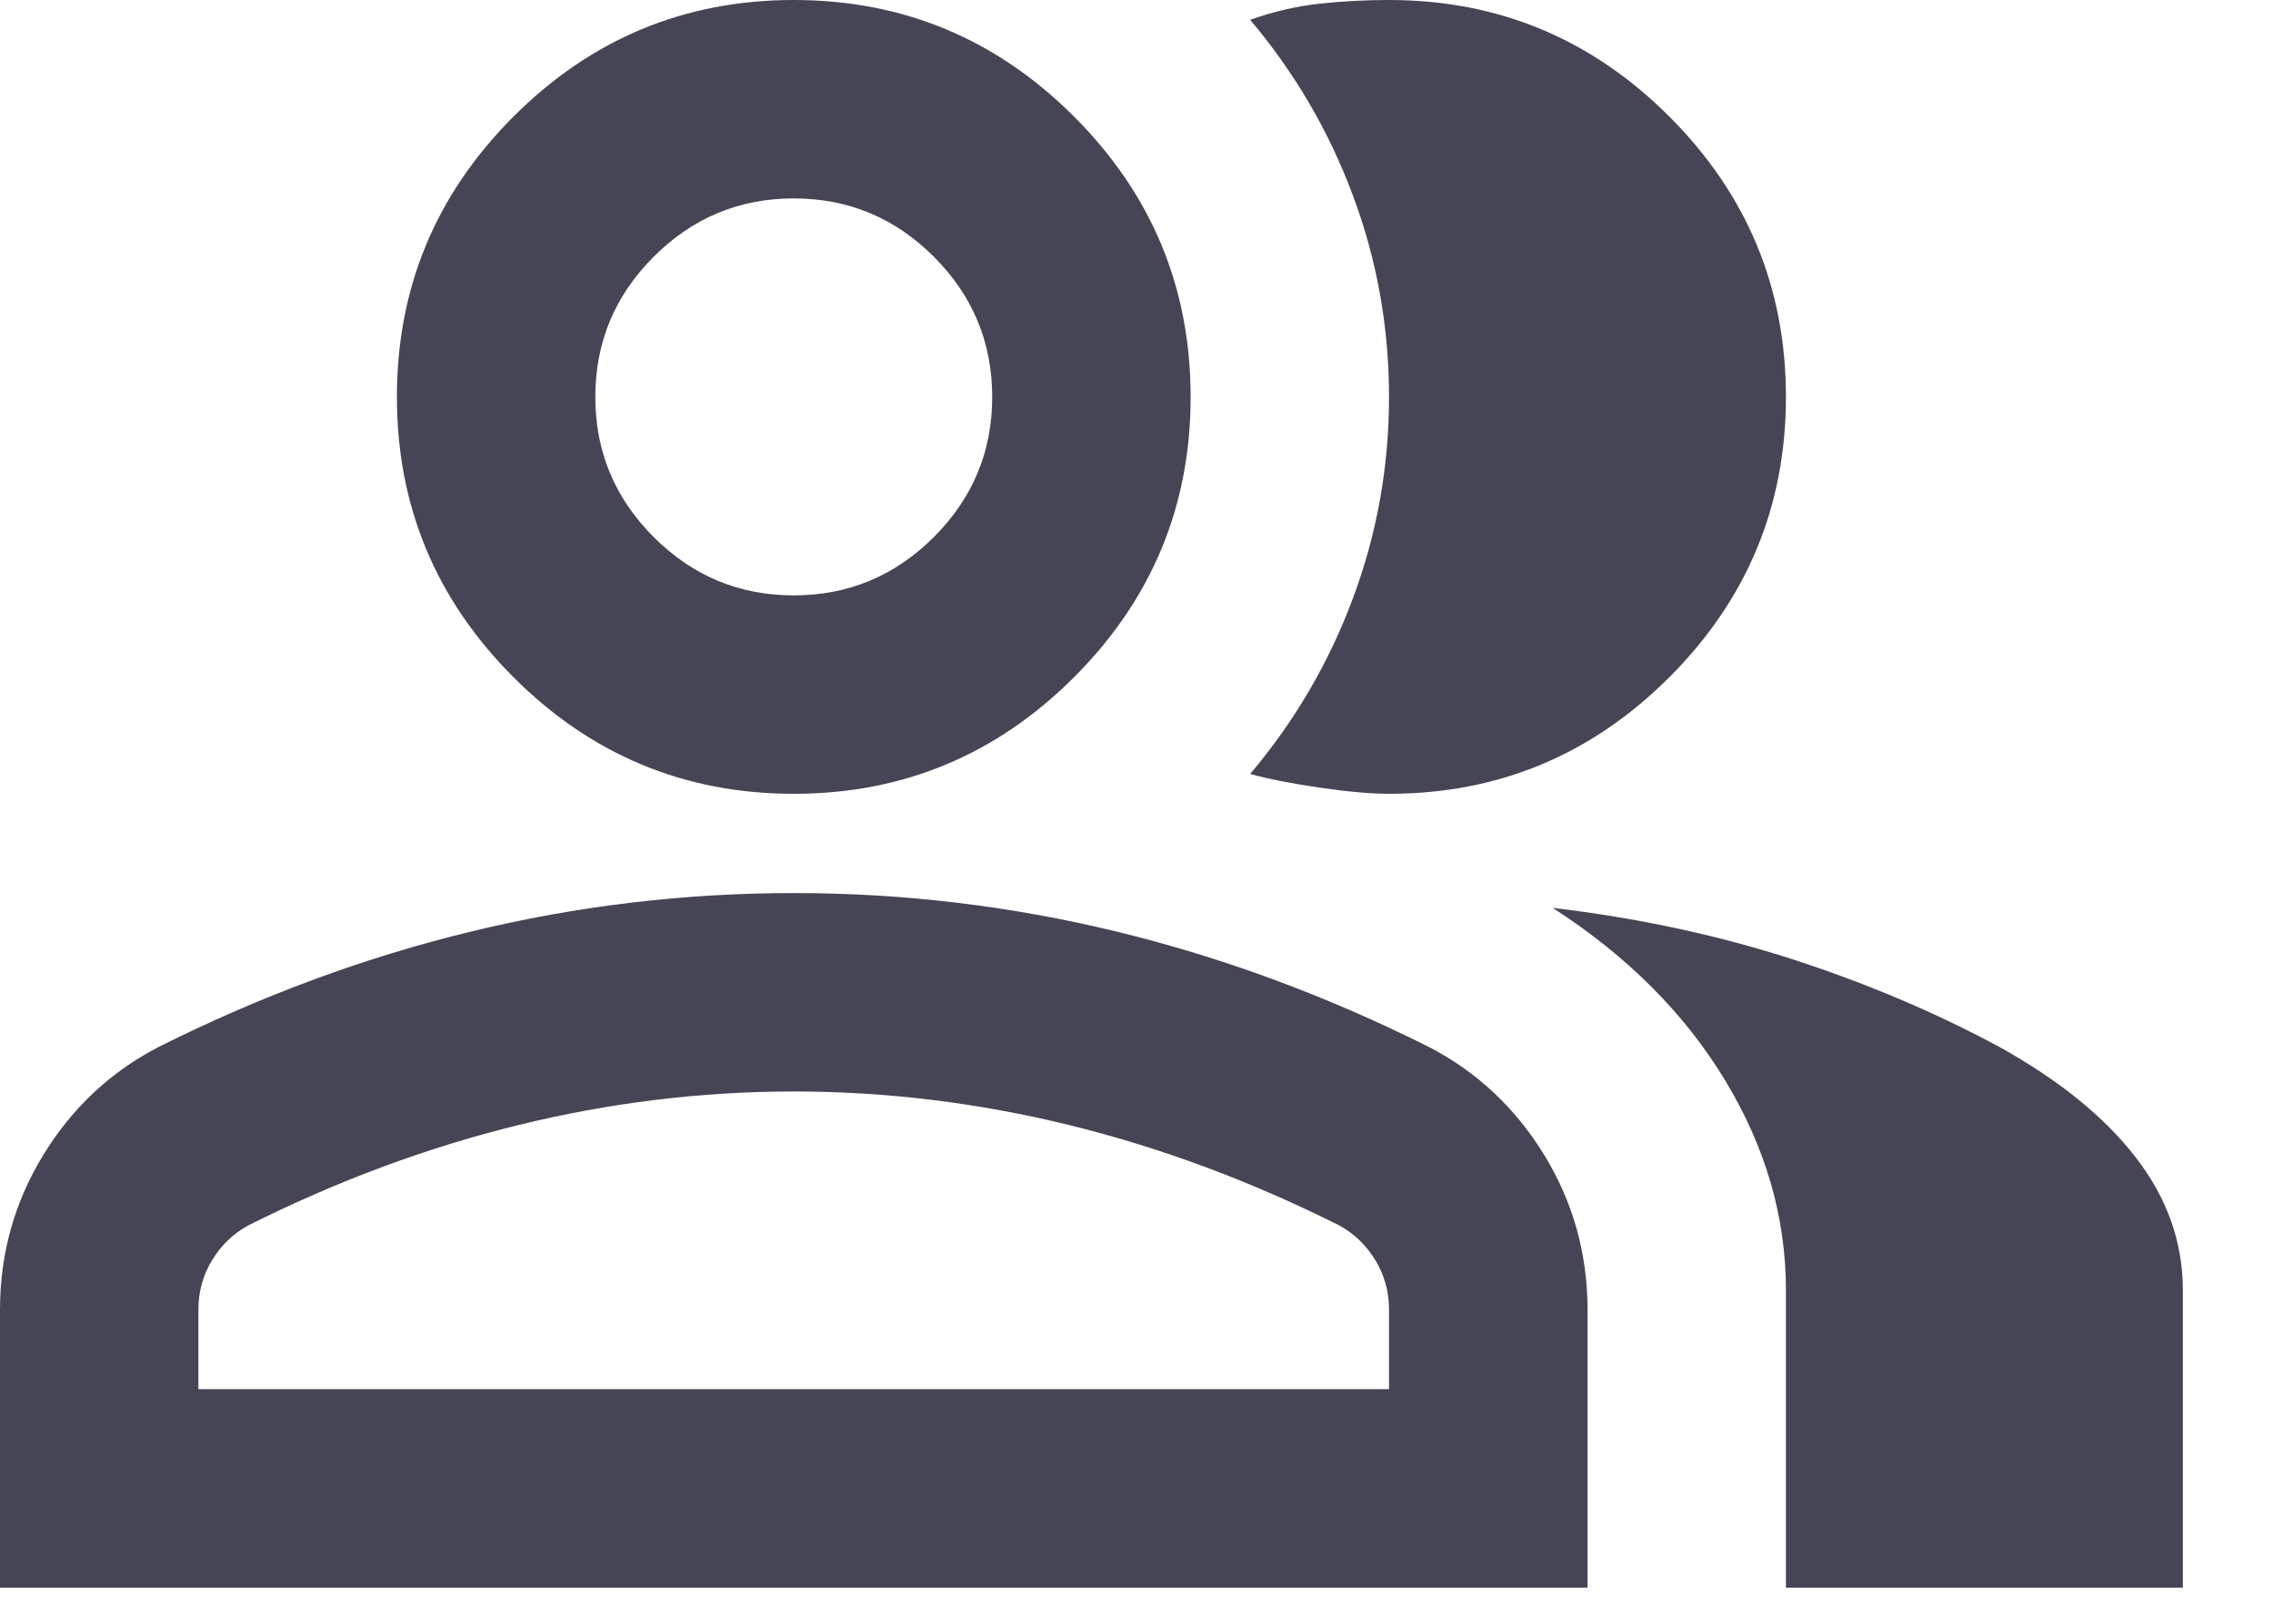
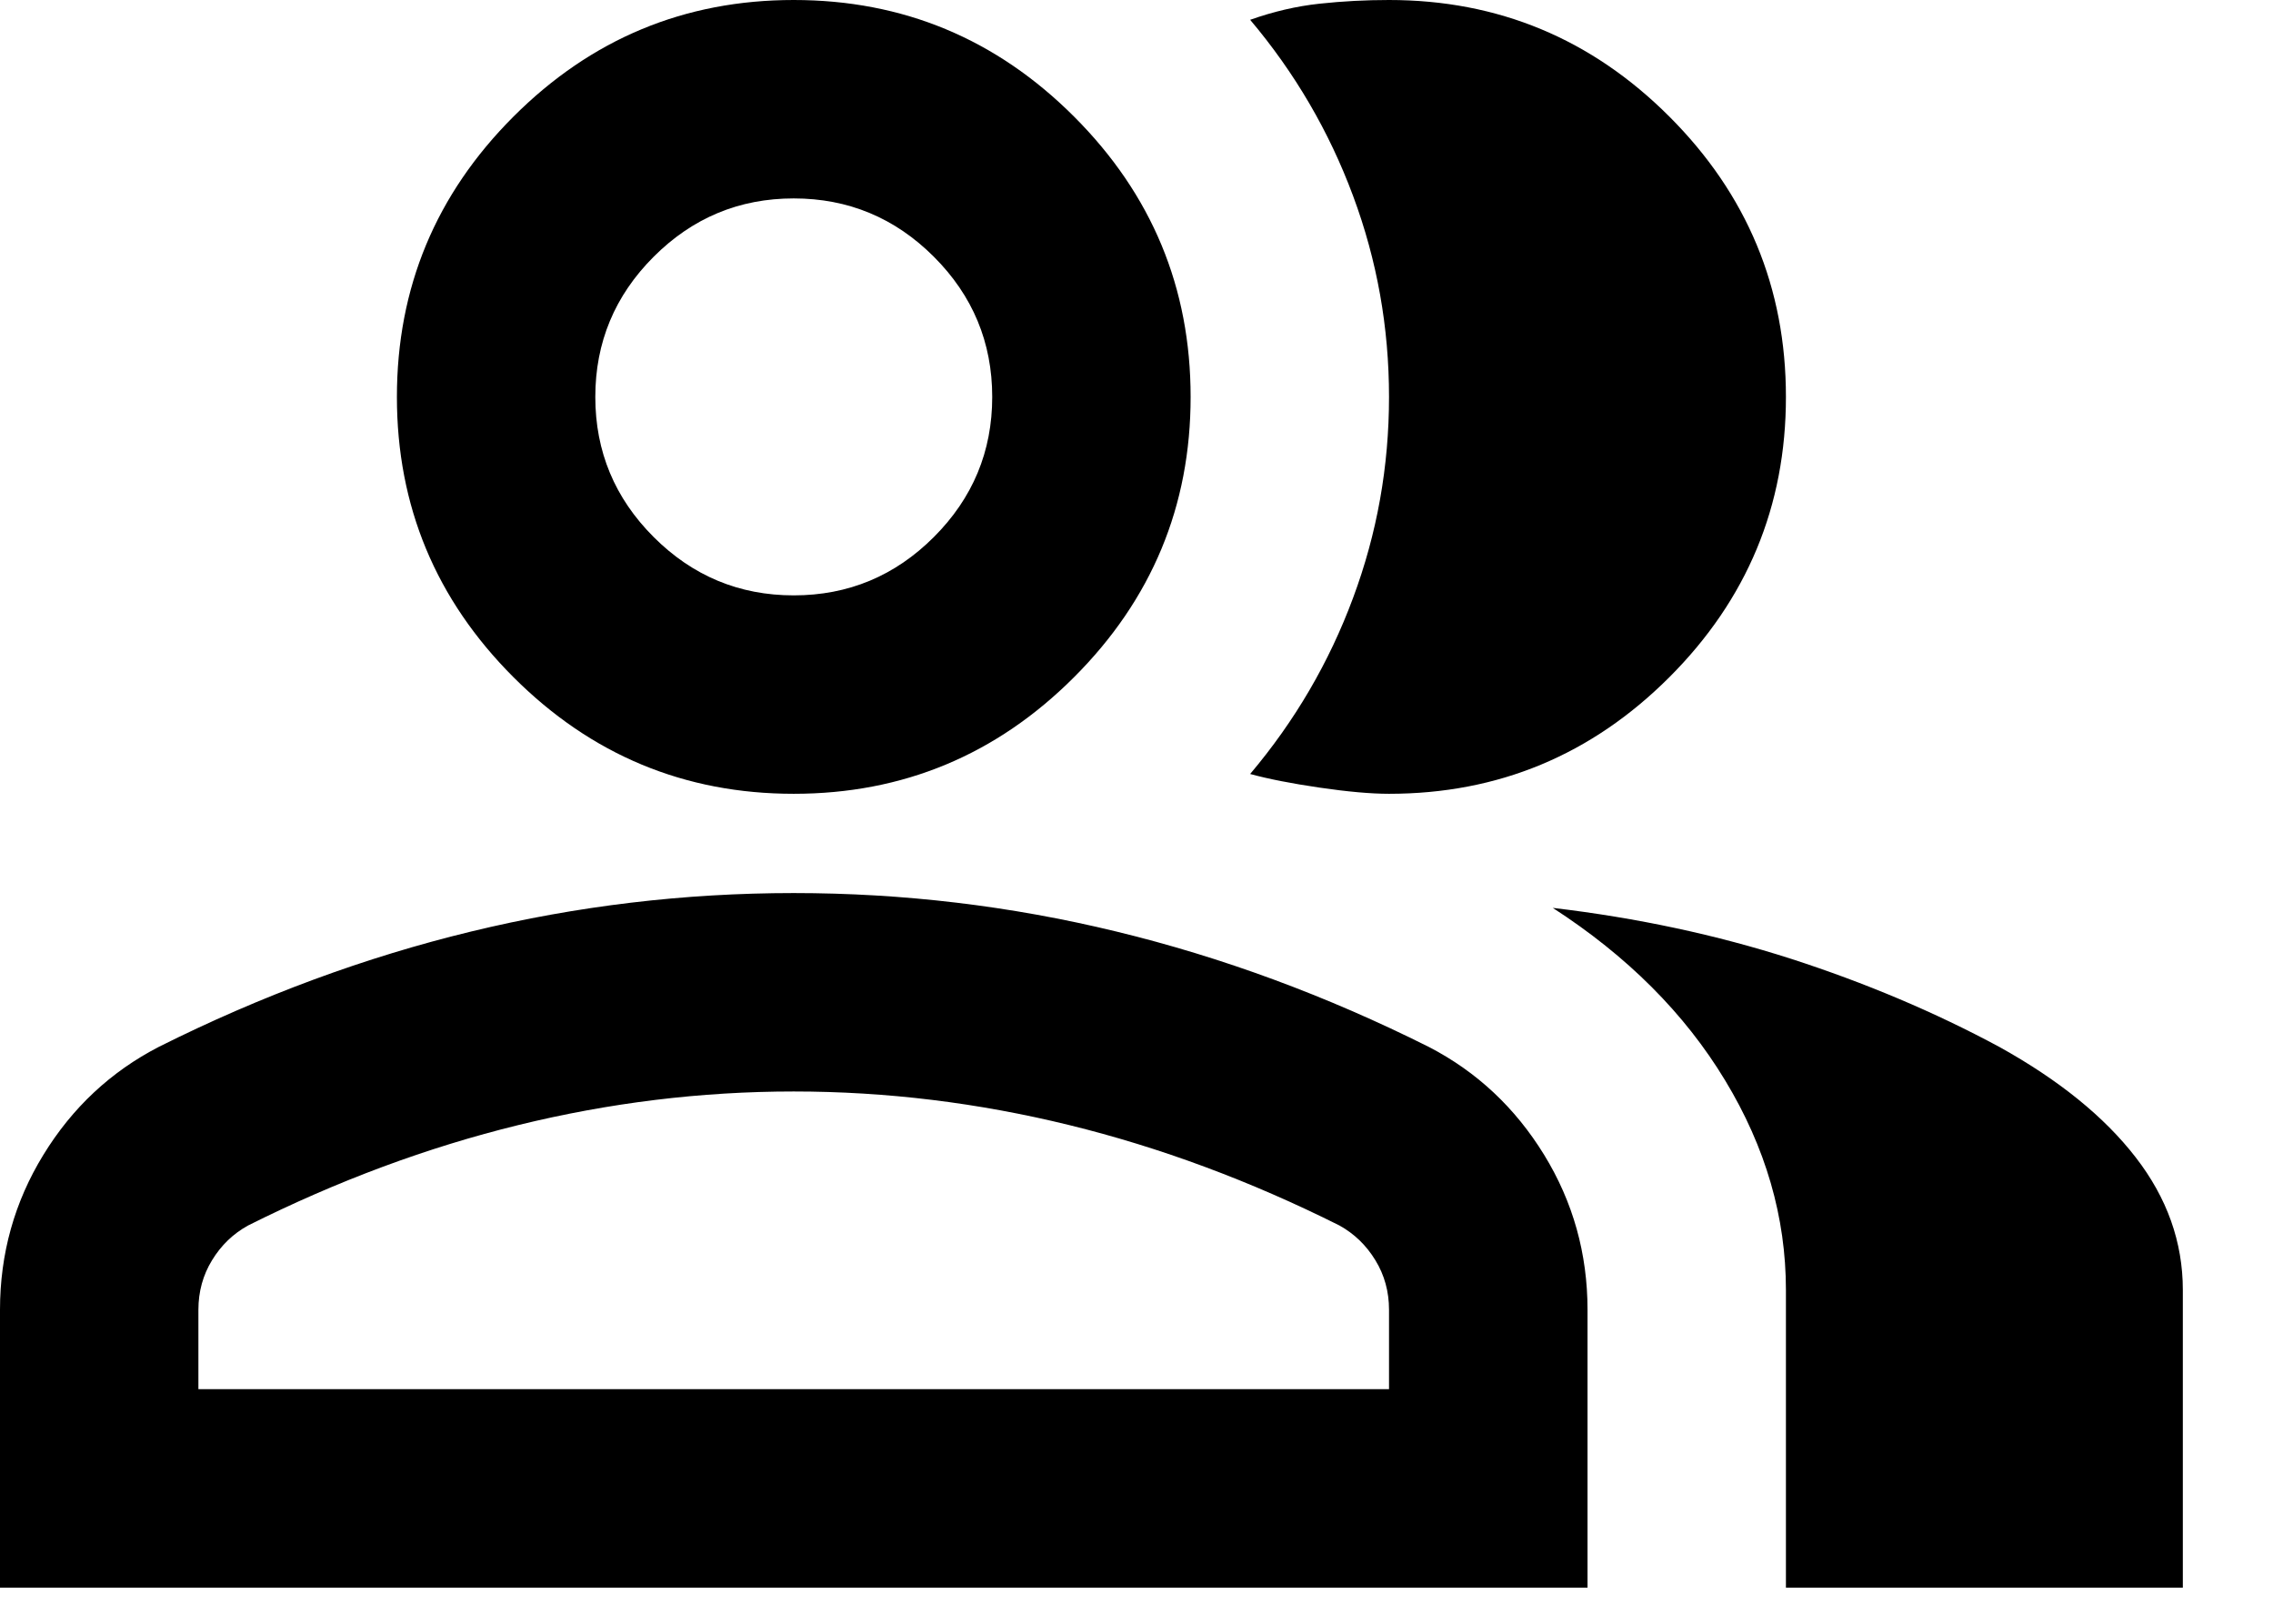
<svg xmlns="http://www.w3.org/2000/svg" width="21" height="15" viewBox="0 0 21 15" fill="none">
-   <path d="M0 14.667V12.1C0 11.581 0.134 11.103 0.401 10.668C0.668 10.232 1.024 9.9 1.467 9.671C2.414 9.197 3.376 8.842 4.354 8.605C5.332 8.368 6.325 8.25 7.333 8.25C8.342 8.25 9.335 8.368 10.312 8.605C11.29 8.842 12.253 9.197 13.2 9.671C13.643 9.9 13.998 10.232 14.266 10.668C14.533 11.103 14.667 11.581 14.667 12.1V14.667H0ZM16.5 14.667V11.917C16.5 11.244 16.313 10.599 15.938 9.98C15.564 9.361 15.033 8.831 14.346 8.387C15.125 8.479 15.858 8.636 16.546 8.857C17.233 9.079 17.875 9.35 18.471 9.671C19.021 9.976 19.441 10.316 19.731 10.691C20.021 11.065 20.167 11.474 20.167 11.917V14.667H16.5ZM7.333 7.333C6.325 7.333 5.462 6.974 4.744 6.256C4.026 5.538 3.667 4.675 3.667 3.667C3.667 2.658 4.026 1.795 4.744 1.077C5.462 0.359 6.325 0 7.333 0C8.342 0 9.205 0.359 9.923 1.077C10.641 1.795 11 2.658 11 3.667C11 4.675 10.641 5.538 9.923 6.256C9.205 6.974 8.342 7.333 7.333 7.333ZM16.5 3.667C16.5 4.675 16.141 5.538 15.423 6.256C14.705 6.974 13.842 7.333 12.833 7.333C12.665 7.333 12.451 7.314 12.192 7.276C11.932 7.238 11.718 7.196 11.55 7.15C11.963 6.661 12.28 6.119 12.501 5.523C12.723 4.927 12.833 4.308 12.833 3.667C12.833 3.025 12.723 2.406 12.501 1.81C12.28 1.215 11.963 0.672 11.55 0.183C11.764 0.107 11.978 0.057 12.192 0.034C12.406 0.011 12.619 0 12.833 0C13.842 0 14.705 0.359 15.423 1.077C16.141 1.795 16.5 2.658 16.5 3.667ZM1.833 12.833H12.833V12.1C12.833 11.932 12.791 11.779 12.707 11.642C12.623 11.504 12.512 11.397 12.375 11.321C11.55 10.908 10.717 10.599 9.877 10.393C9.037 10.187 8.189 10.083 7.333 10.083C6.478 10.083 5.63 10.187 4.79 10.393C3.949 10.599 3.117 10.908 2.292 11.321C2.154 11.397 2.043 11.504 1.959 11.642C1.875 11.779 1.833 11.932 1.833 12.1V12.833ZM7.333 5.5C7.838 5.5 8.269 5.32 8.628 4.961C8.987 4.602 9.167 4.171 9.167 3.667C9.167 3.163 8.987 2.731 8.628 2.372C8.269 2.013 7.838 1.833 7.333 1.833C6.829 1.833 6.398 2.013 6.039 2.372C5.68 2.731 5.5 3.163 5.5 3.667C5.5 4.171 5.68 4.602 6.039 4.961C6.398 5.32 6.829 5.5 7.333 5.5Z" fill="#464555" />
+   <path d="M0 14.667V12.1C0 11.581 0.134 11.103 0.401 10.668C0.668 10.232 1.024 9.9 1.467 9.671C2.414 9.197 3.376 8.842 4.354 8.605C5.332 8.368 6.325 8.25 7.333 8.25C8.342 8.25 9.335 8.368 10.312 8.605C11.29 8.842 12.253 9.197 13.2 9.671C13.643 9.9 13.998 10.232 14.266 10.668C14.533 11.103 14.667 11.581 14.667 12.1V14.667H0ZM16.5 14.667V11.917C16.5 11.244 16.313 10.599 15.938 9.98C15.564 9.361 15.033 8.831 14.346 8.387C15.125 8.479 15.858 8.636 16.546 8.857C17.233 9.079 17.875 9.35 18.471 9.671C19.021 9.976 19.441 10.316 19.731 10.691C20.021 11.065 20.167 11.474 20.167 11.917V14.667H16.5ZM7.333 7.333C6.325 7.333 5.462 6.974 4.744 6.256C4.026 5.538 3.667 4.675 3.667 3.667C3.667 2.658 4.026 1.795 4.744 1.077C5.462 0.359 6.325 0 7.333 0C8.342 0 9.205 0.359 9.923 1.077C10.641 1.795 11 2.658 11 3.667C11 4.675 10.641 5.538 9.923 6.256C9.205 6.974 8.342 7.333 7.333 7.333ZM16.5 3.667C16.5 4.675 16.141 5.538 15.423 6.256C14.705 6.974 13.842 7.333 12.833 7.333C12.665 7.333 12.451 7.314 12.192 7.276C11.932 7.238 11.718 7.196 11.55 7.15C11.963 6.661 12.28 6.119 12.501 5.523C12.723 4.927 12.833 4.308 12.833 3.667C12.833 3.025 12.723 2.406 12.501 1.81C12.28 1.215 11.963 0.672 11.55 0.183C11.764 0.107 11.978 0.057 12.192 0.034C12.406 0.011 12.619 0 12.833 0C13.842 0 14.705 0.359 15.423 1.077C16.141 1.795 16.5 2.658 16.5 3.667ZM1.833 12.833H12.833V12.1C12.833 11.932 12.791 11.779 12.707 11.642C12.623 11.504 12.512 11.397 12.375 11.321C11.55 10.908 10.717 10.599 9.877 10.393C9.037 10.187 8.189 10.083 7.333 10.083C6.478 10.083 5.63 10.187 4.79 10.393C3.949 10.599 3.117 10.908 2.292 11.321C2.154 11.397 2.043 11.504 1.959 11.642C1.875 11.779 1.833 11.932 1.833 12.1V12.833ZM7.333 5.5C7.838 5.5 8.269 5.32 8.628 4.961C8.987 4.602 9.167 4.171 9.167 3.667C9.167 3.163 8.987 2.731 8.628 2.372C8.269 2.013 7.838 1.833 7.333 1.833C6.829 1.833 6.398 2.013 6.039 2.372C5.68 2.731 5.5 3.163 5.5 3.667C5.5 4.171 5.68 4.602 6.039 4.961C6.398 5.32 6.829 5.5 7.333 5.5Z" fill="currentColor" />
</svg>
